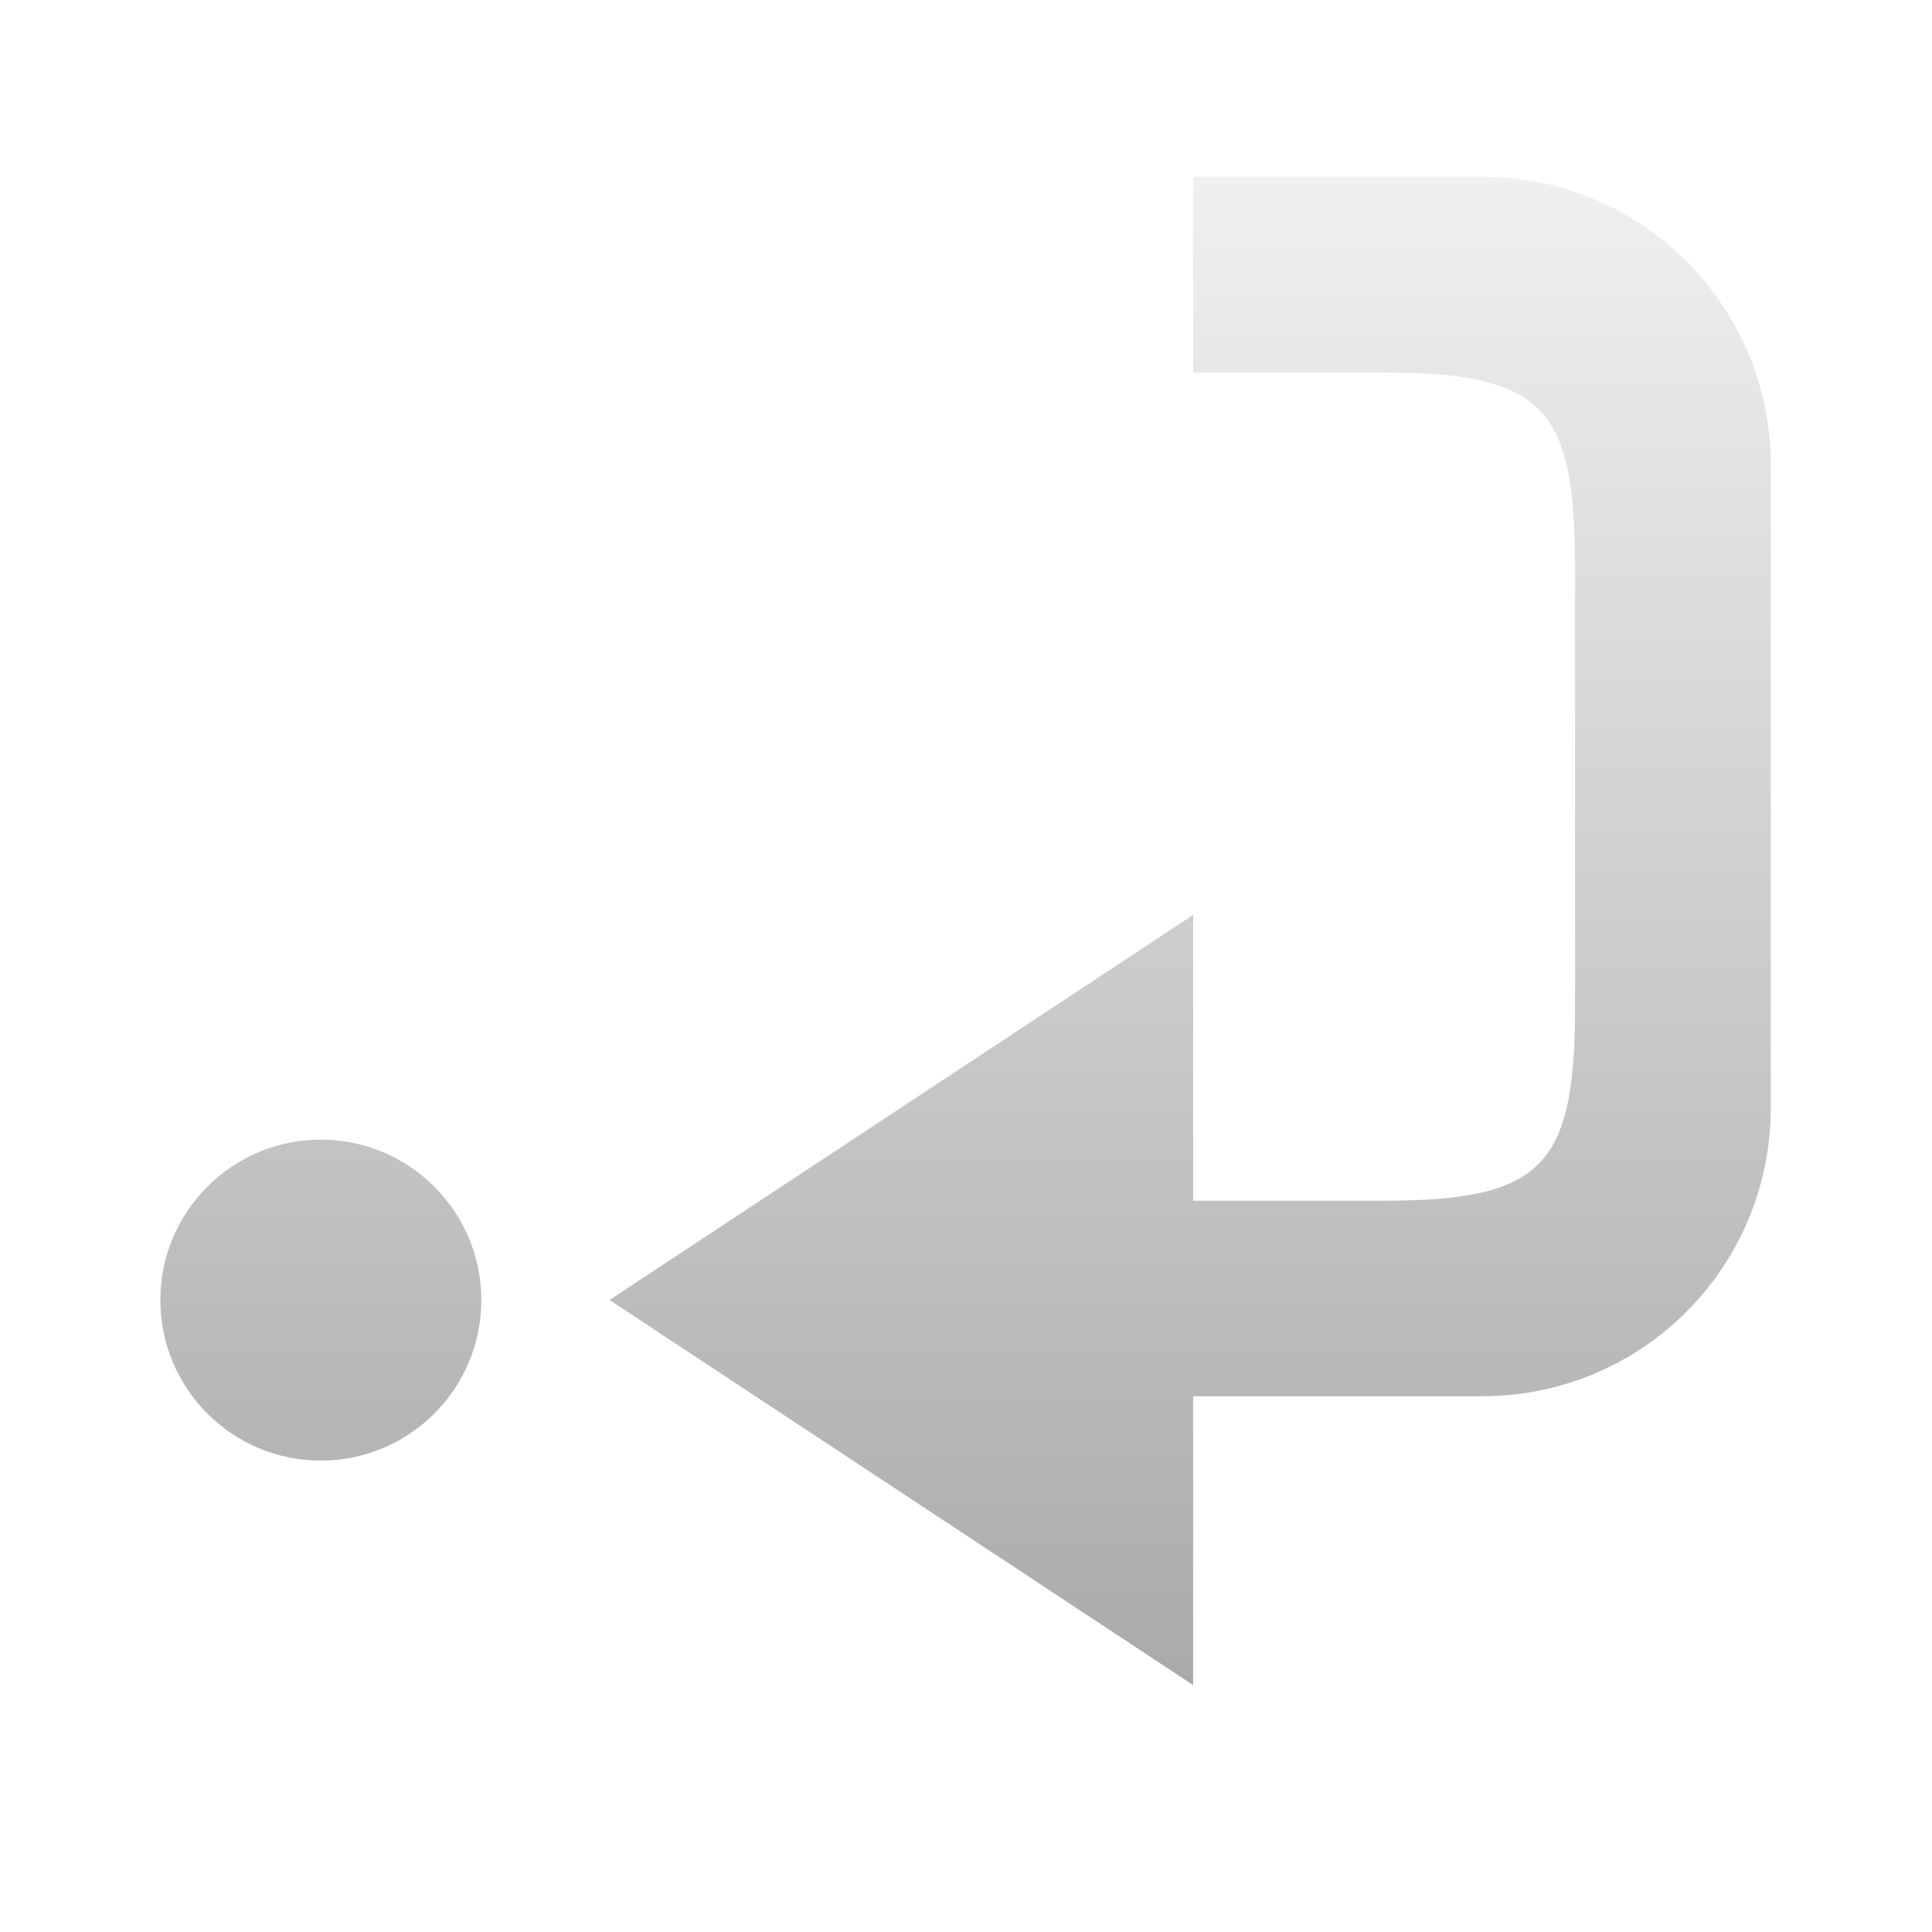
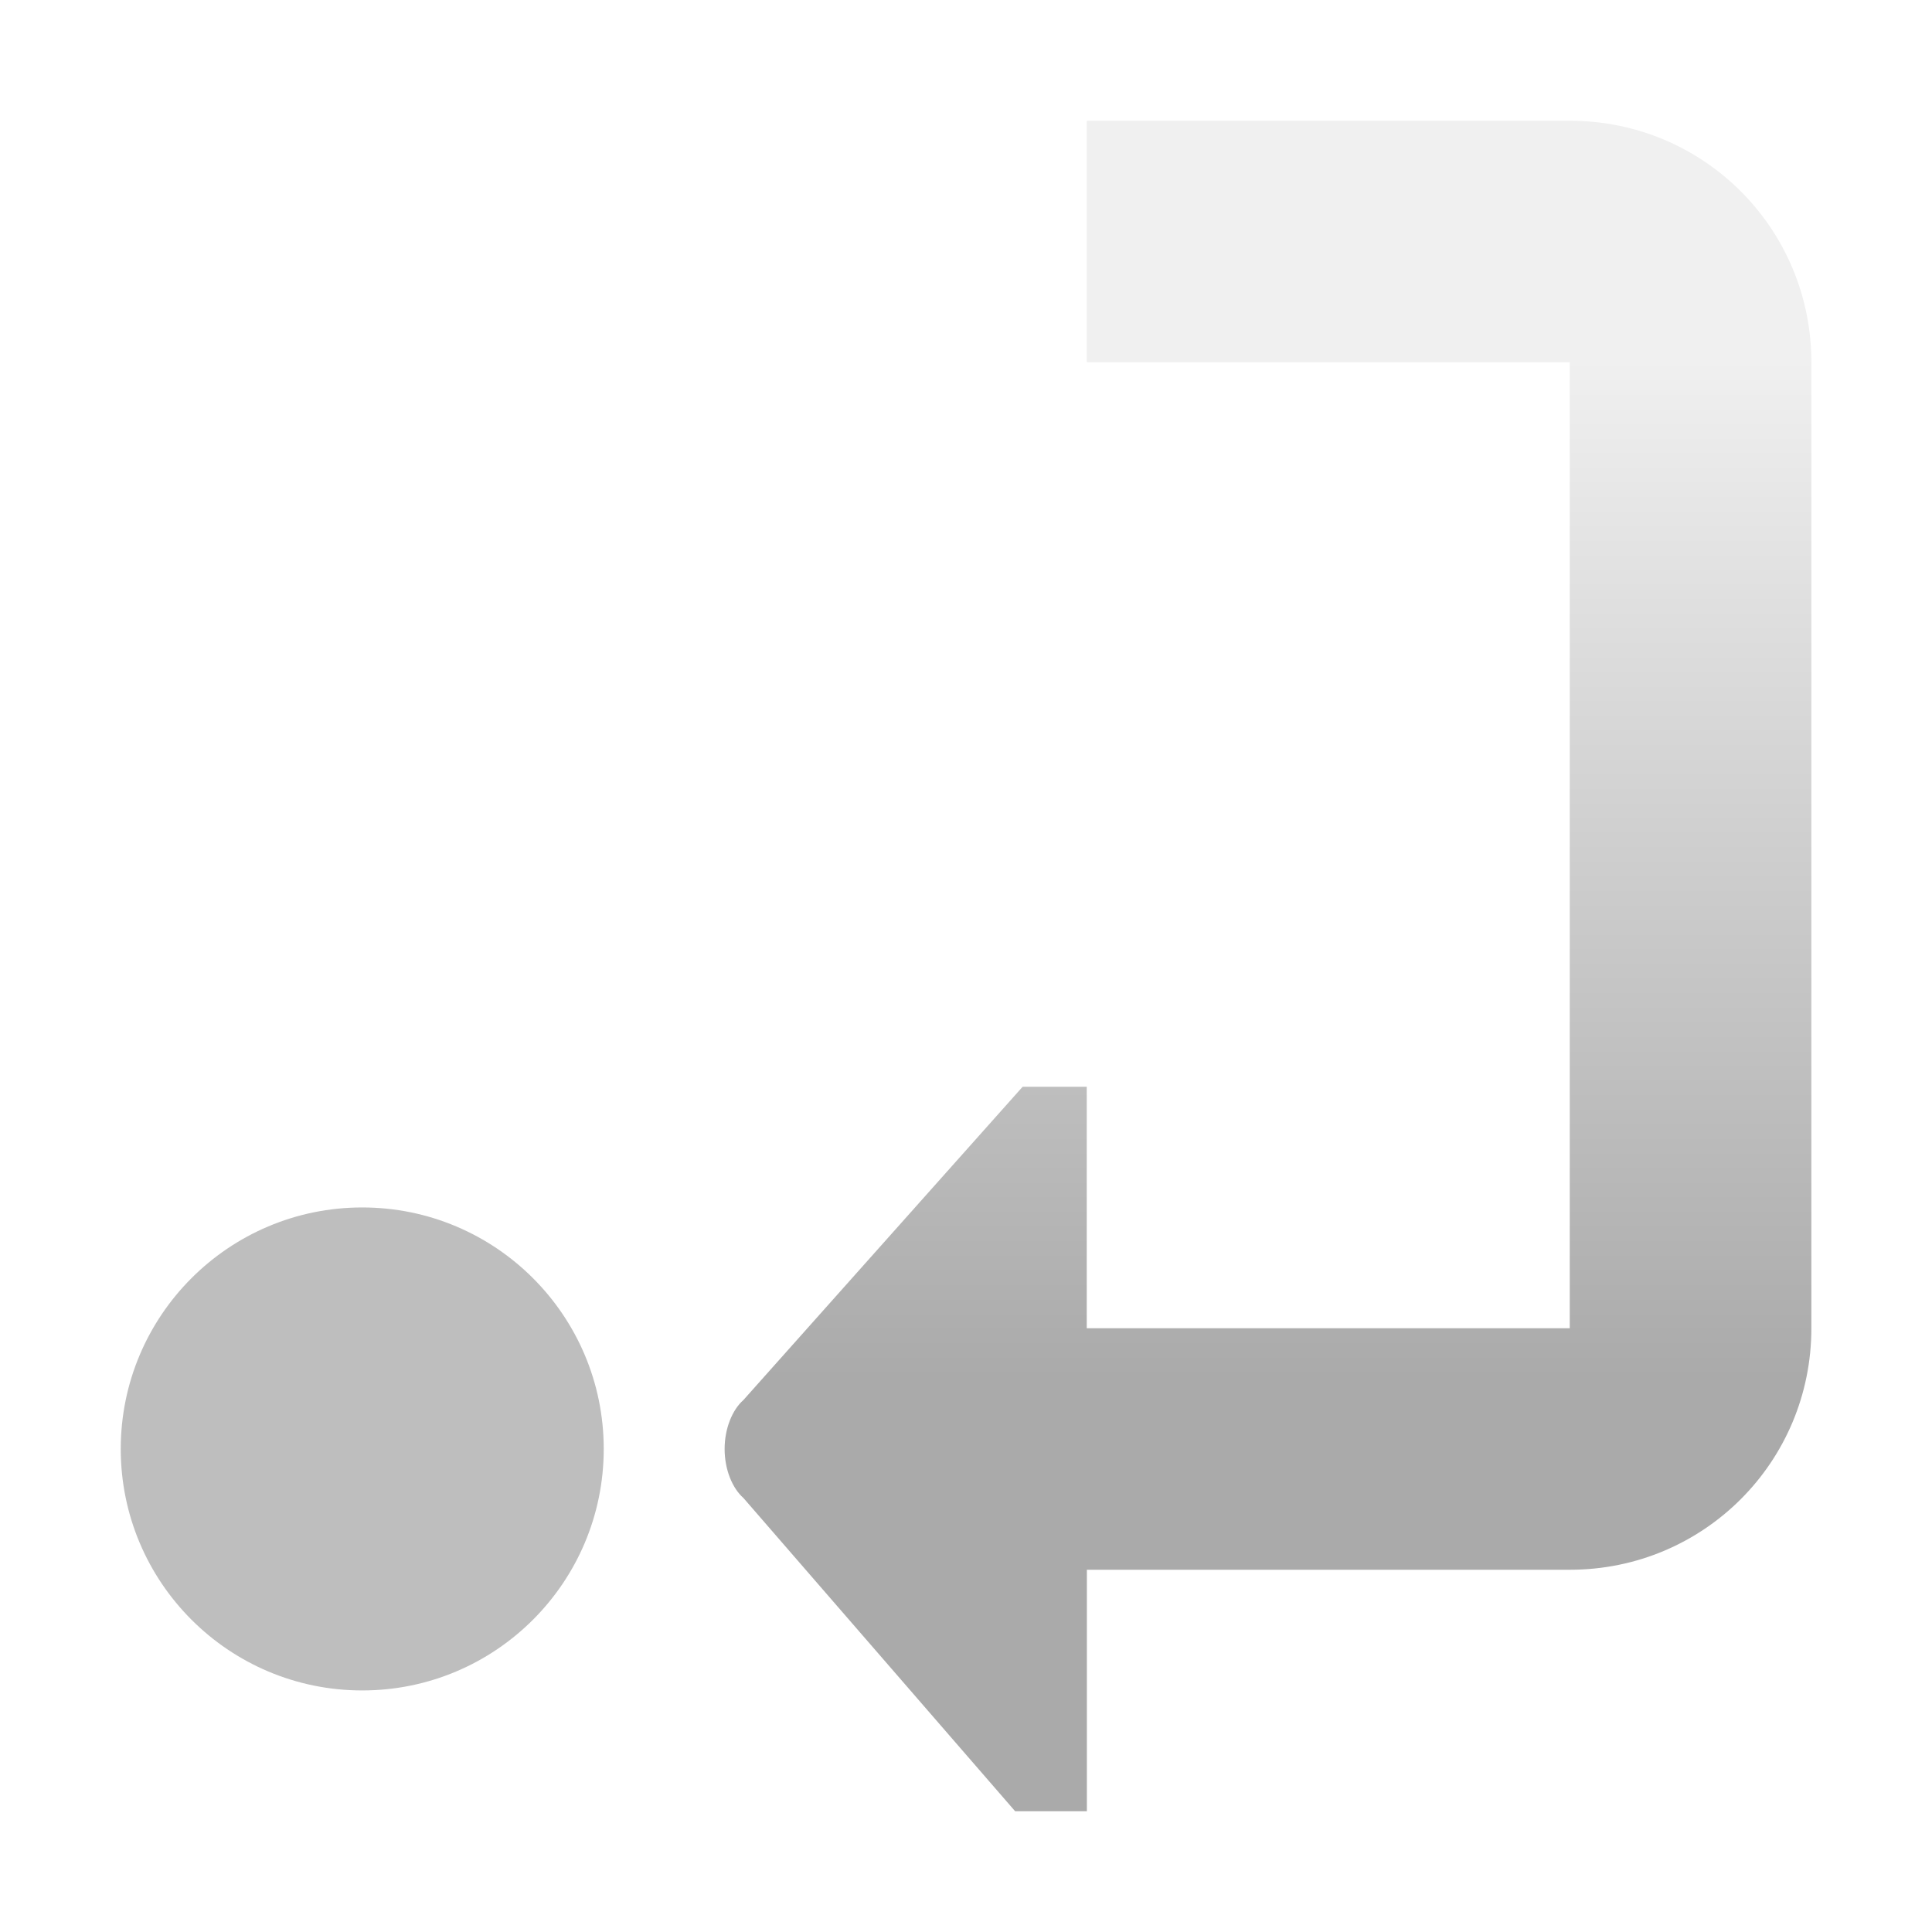
<svg xmlns="http://www.w3.org/2000/svg" height="16" width="16" version="1.1">
  <defs>
-     <linearGradient id="a" y2="16.588" gradientUnits="userSpaceOnUse" x2="11.162" gradientTransform="matrix(.90164 0 0 .70484 1.8591 2.2637)" y1="-1.131" x1="11.162">
+     <linearGradient id="a" y2="13" gradientUnits="userSpaceOnUse" x2="12" gradientTransform="matrix(.90164 0 0 .70484 19.622 2.2637)" y1="1" x1="12">
      <stop stop-color="#f0f0f0" offset="0" />
      <stop stop-color="#aaa" offset="1" />
    </linearGradient>
  </defs>
-   <path d="m9.881 1.466v1.619h1.569c1.332 0 1.594 0.287 1.594 1.619v3.621c0 1.332-0.262 1.619-1.594 1.619h-1.569v-2.367l-4.833 3.189 4.833 3.189v-2.392h2.392c1.325 0 2.392-1.067 2.392-2.392v-5.315c0-1.325-1.067-2.392-2.392-2.392-0.602-0-2.392 0-2.392 0zm-7.224 7.972c-0.734 0-1.329 0.595-1.329 1.329 0 0.734 0.595 1.329 1.329 1.329 0.734 0 1.329-0.595 1.329-1.329 0-0.734-0.595-1.329-1.329-1.329z" fill="url(#a)" />
+   <path d="m9 1v2h4v8h-4v-2h-0.531l-2.312 2.594c-0.093 0.082-0.156 0.237-0.156 0.406 0 0.169 0.063 0.324 0.156 0.406l2.25 2.594h0.594v-2h4c1.108 0 2-0.892 2-2v-8c0-1.108-0.892-2-2-2h-4z" fill="url(#a)" />
+   <path transform="matrix(1.3333 0 0 1.3333 -.33333 -4.6667)" d="m4 12.5a1.5 1.5 0 1 1 -3 0 1.5 1.5 0 1 1 3 0z" fill="#bebebe" />
</svg>
